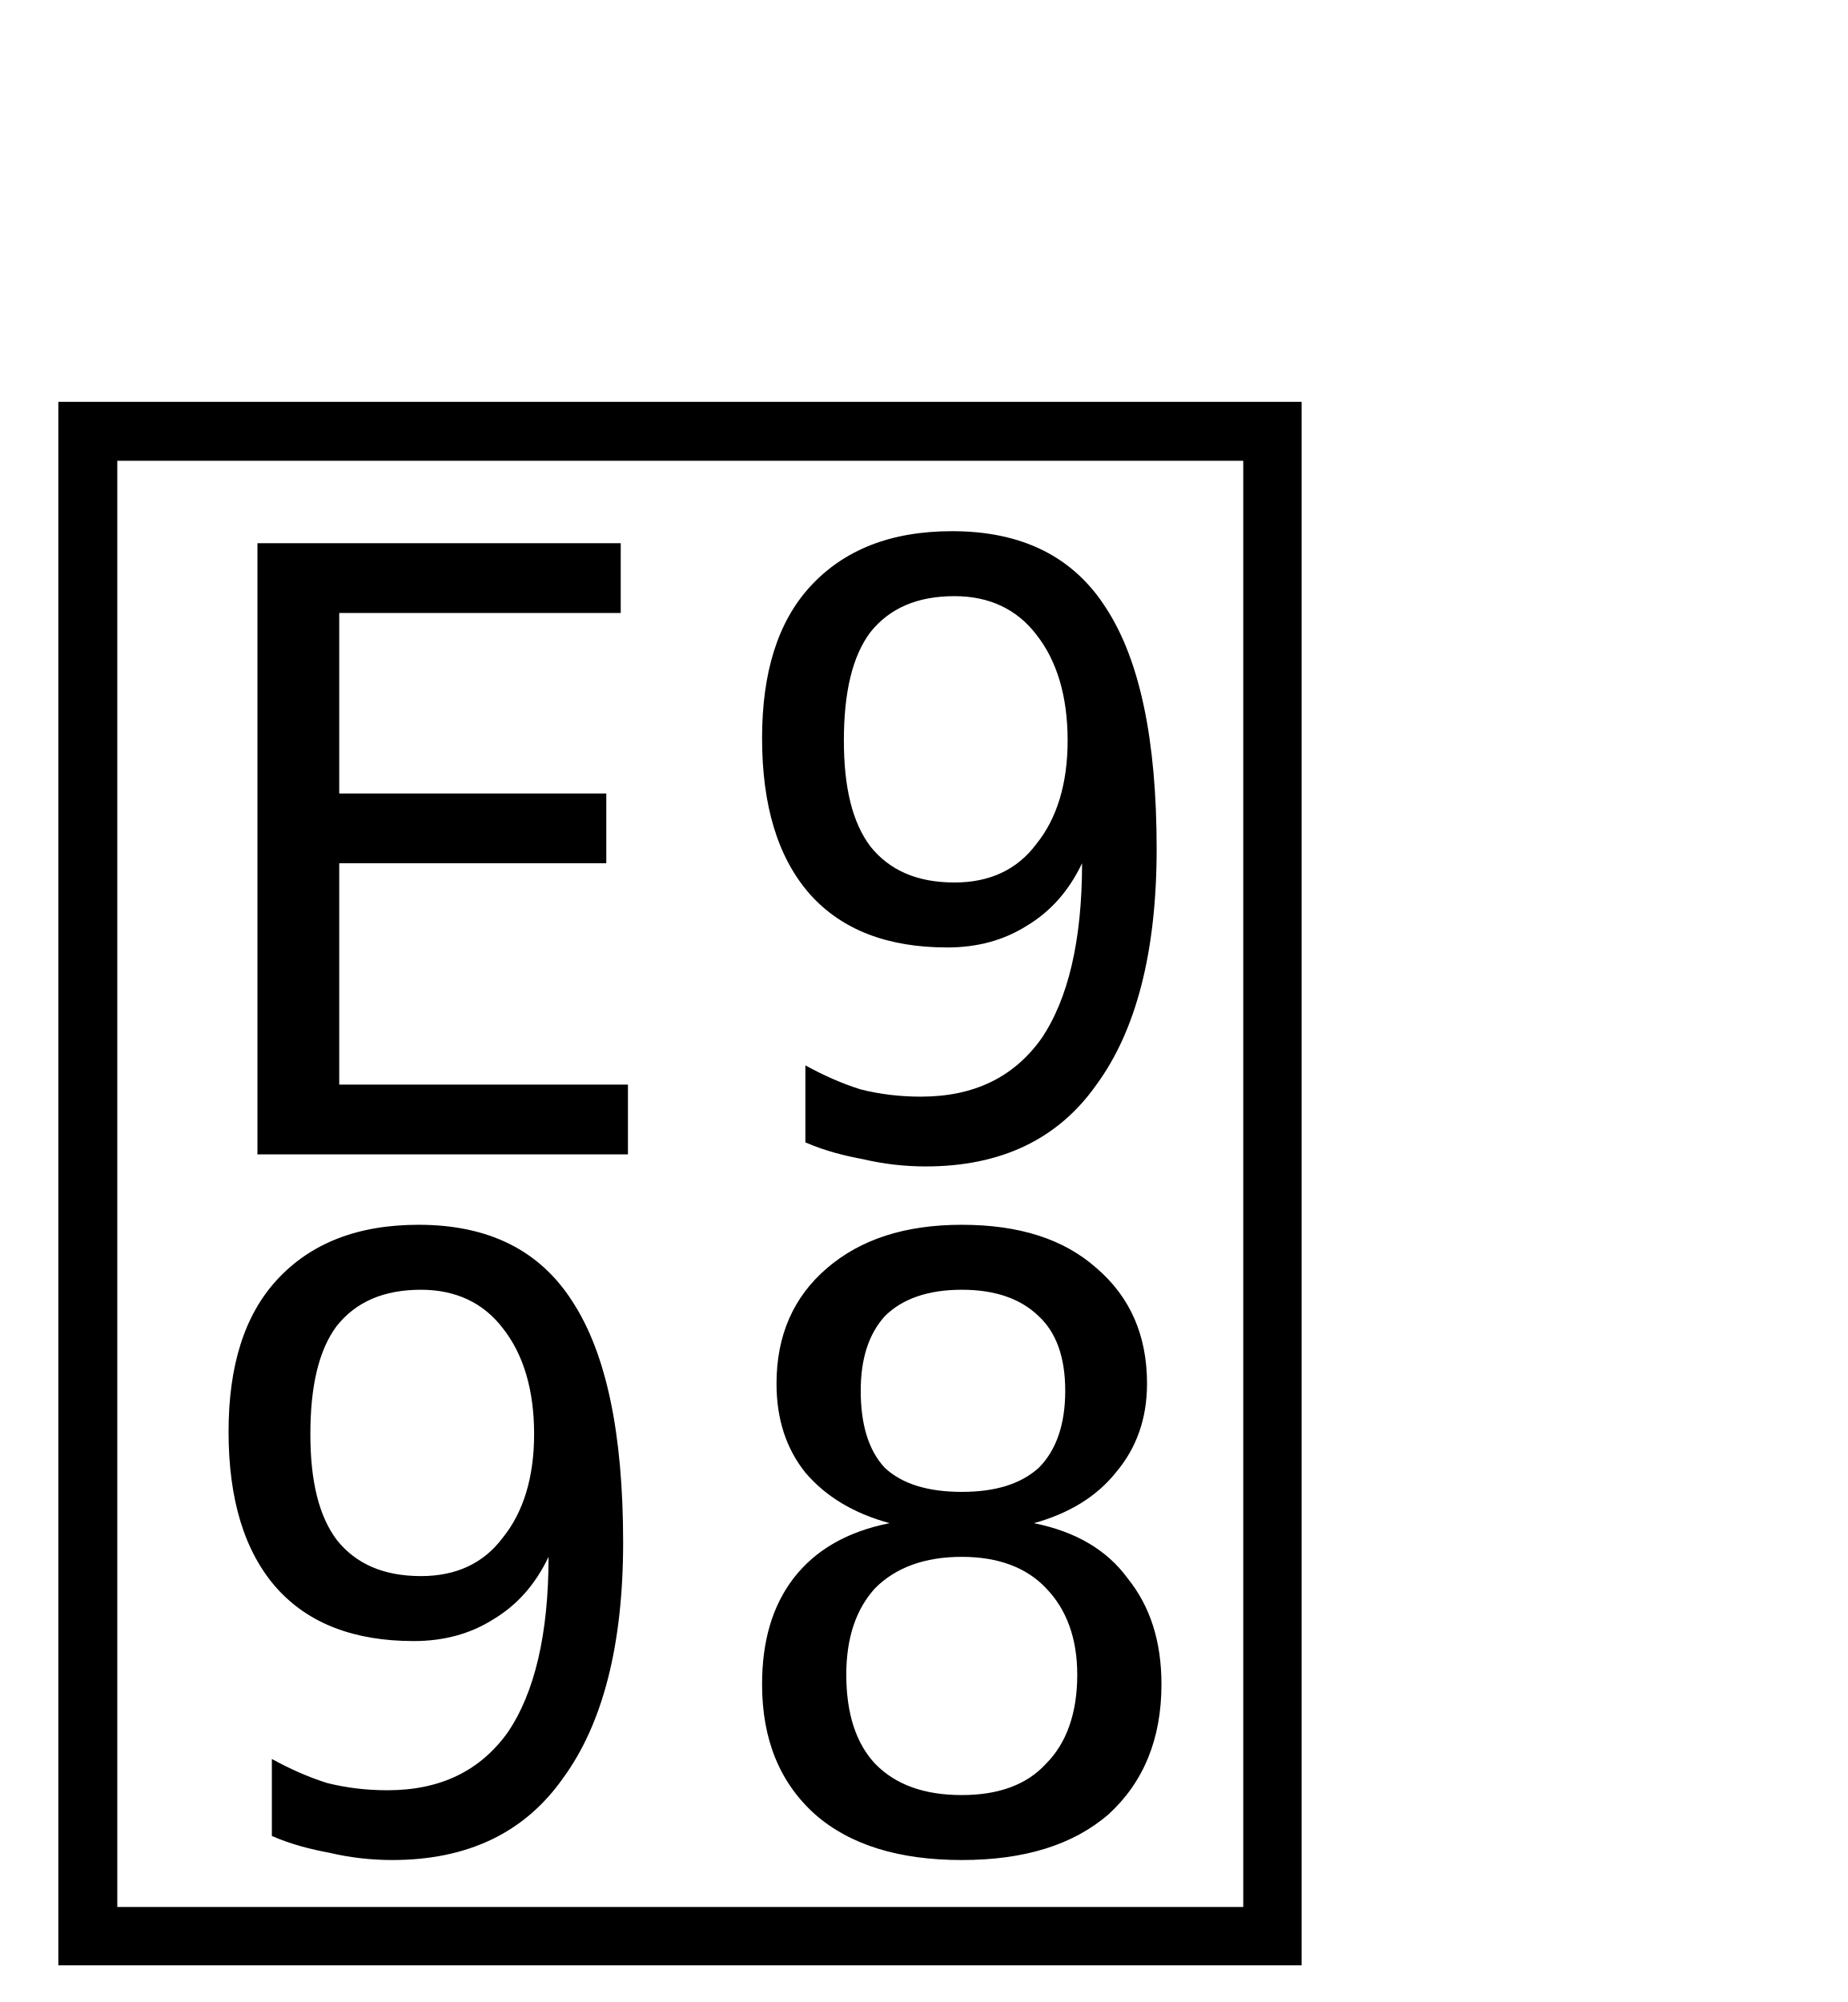
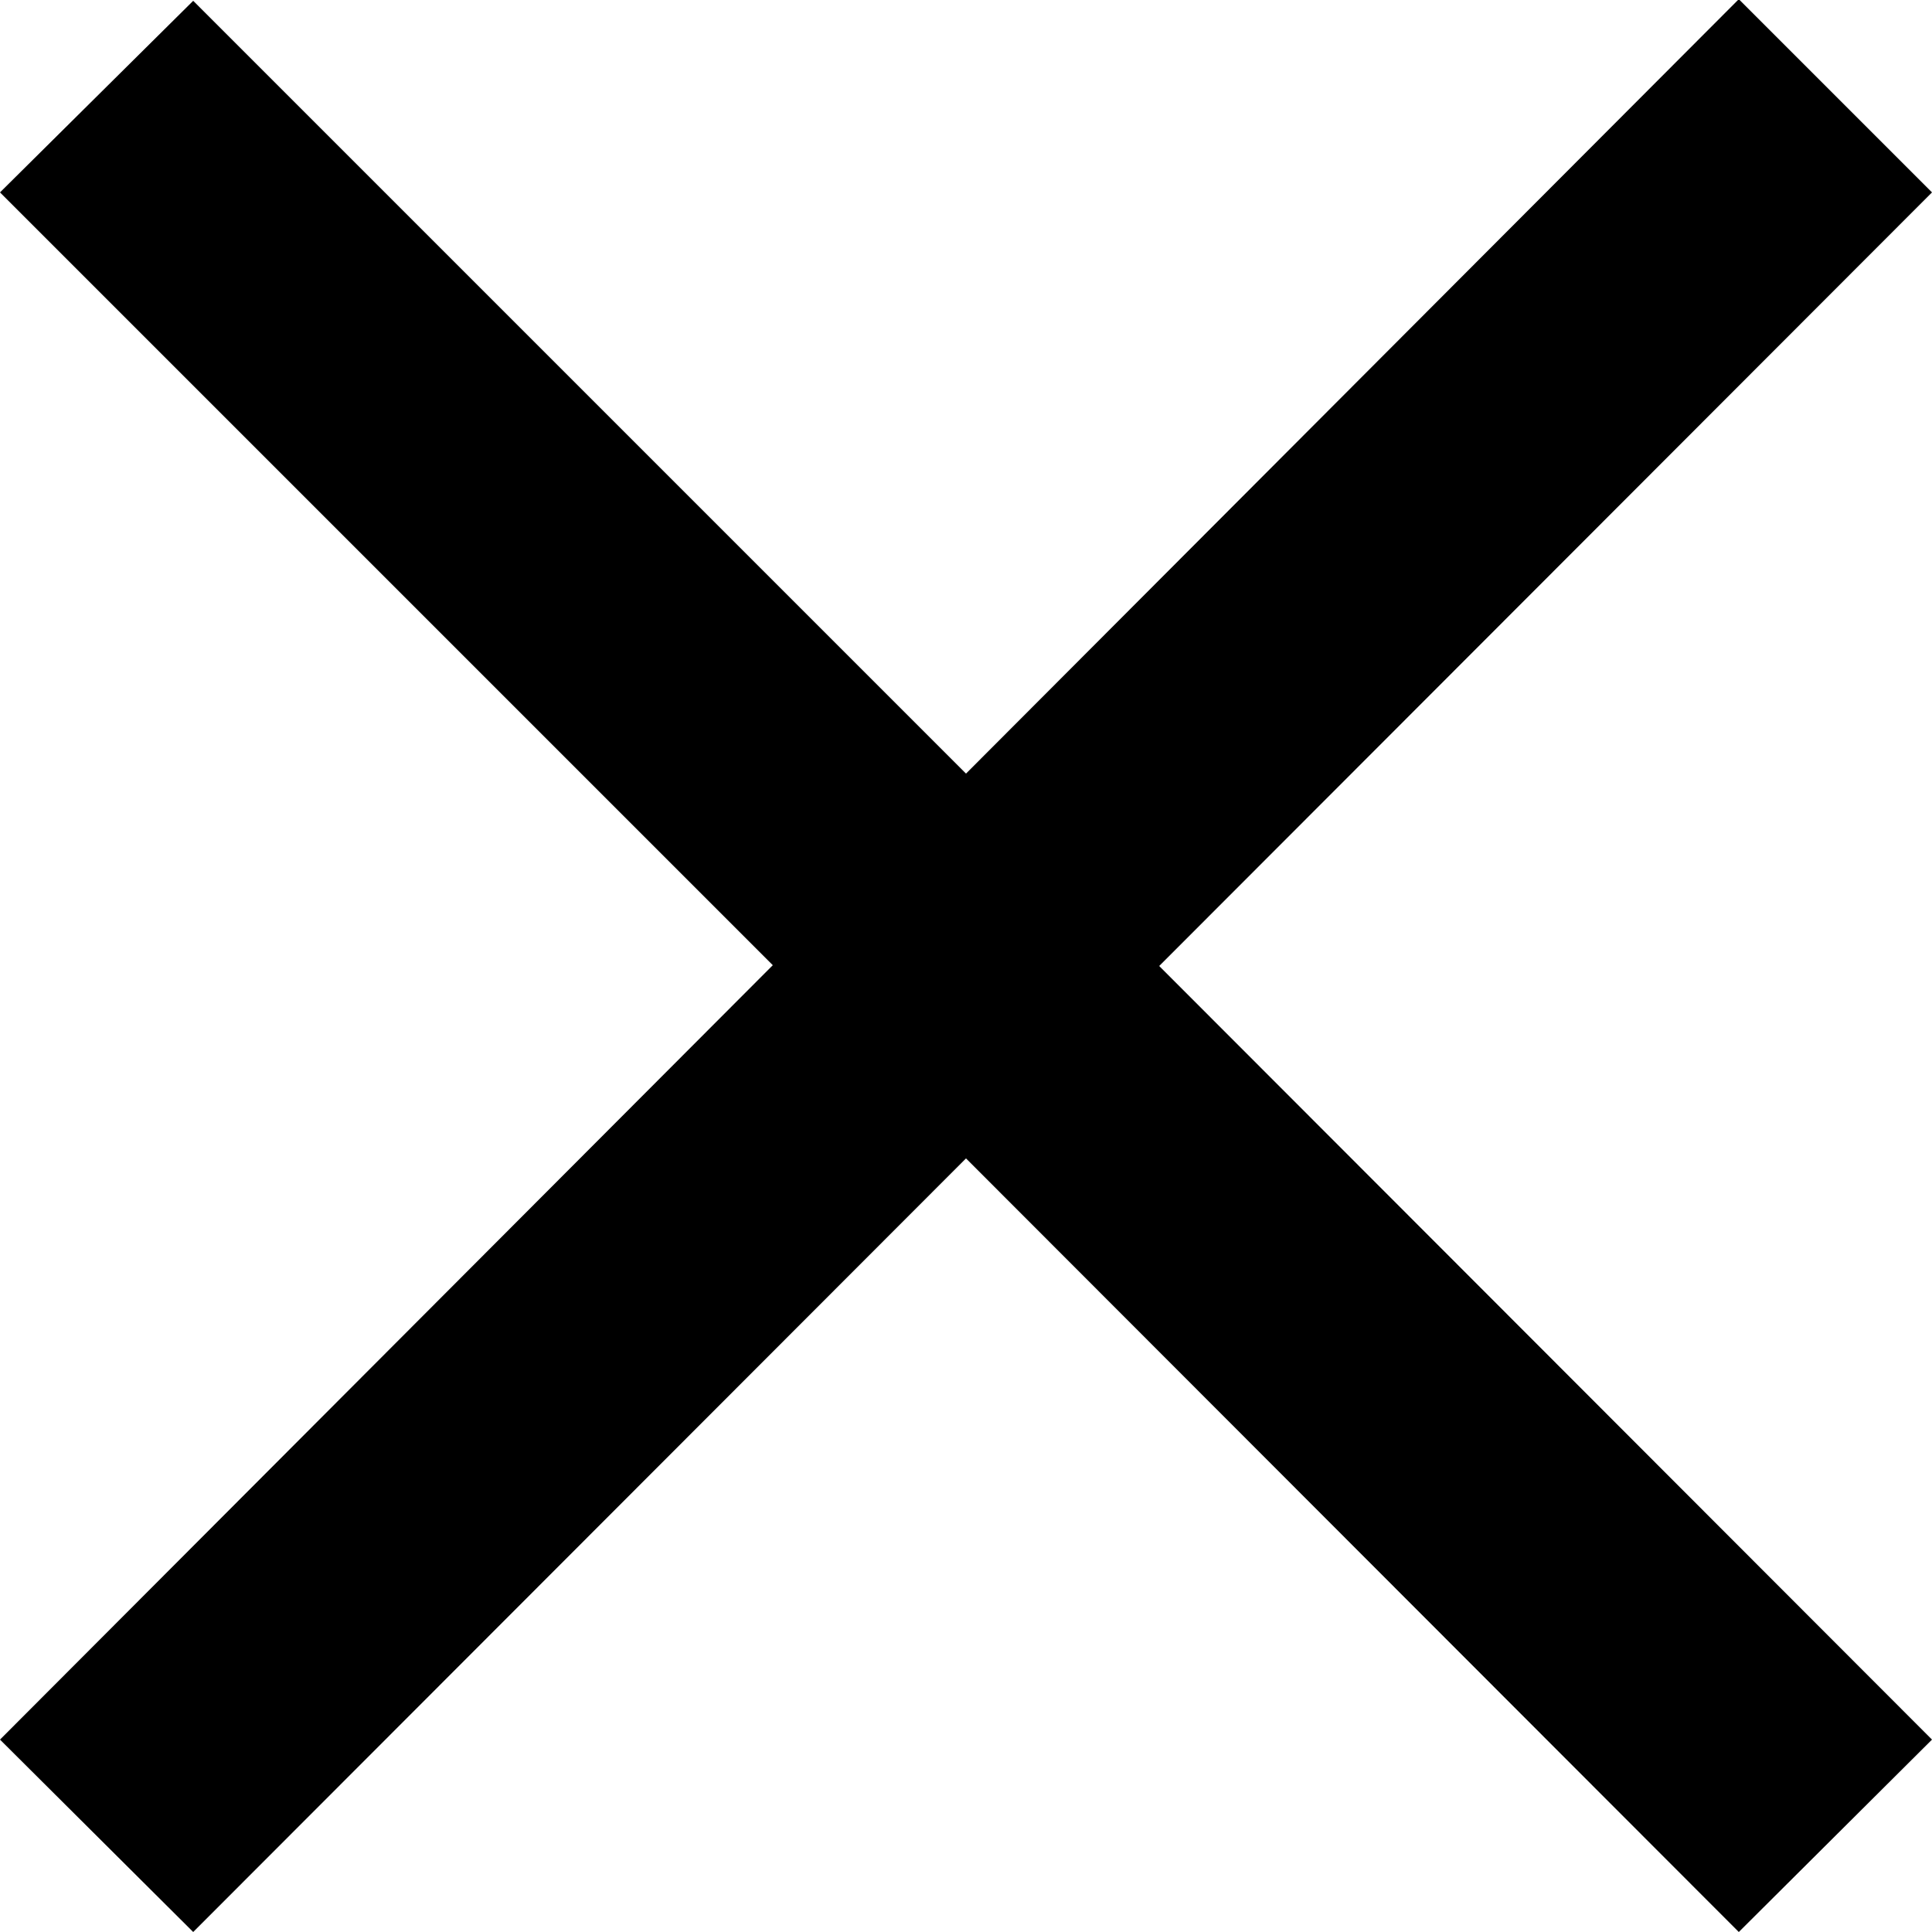
- <svg xmlns="http://www.w3.org/2000/svg" viewBox="-615.744 412.256 12 13">
-   <defs>
-     <style>.a{font-size:12px;font-family:fontisto;}</style>
-   </defs>
-   <text class="a" transform="translate(-615.744 424.256)">
-     <tspan x="0" y="0"></tspan>
-   </text>
+ <svg xmlns="http://www.w3.org/2000/svg" viewBox="641 -155.25 12 12">
+   <path d="M12-10.055l-1.2-1.2L6-6.445l-4.8-4.8L0-10.055l4.8,4.8L0-.445,1.2.75,6-4.055,10.8.75,12-.445,7.2-5.25Z" transform="translate(641 -144)" />
</svg>
